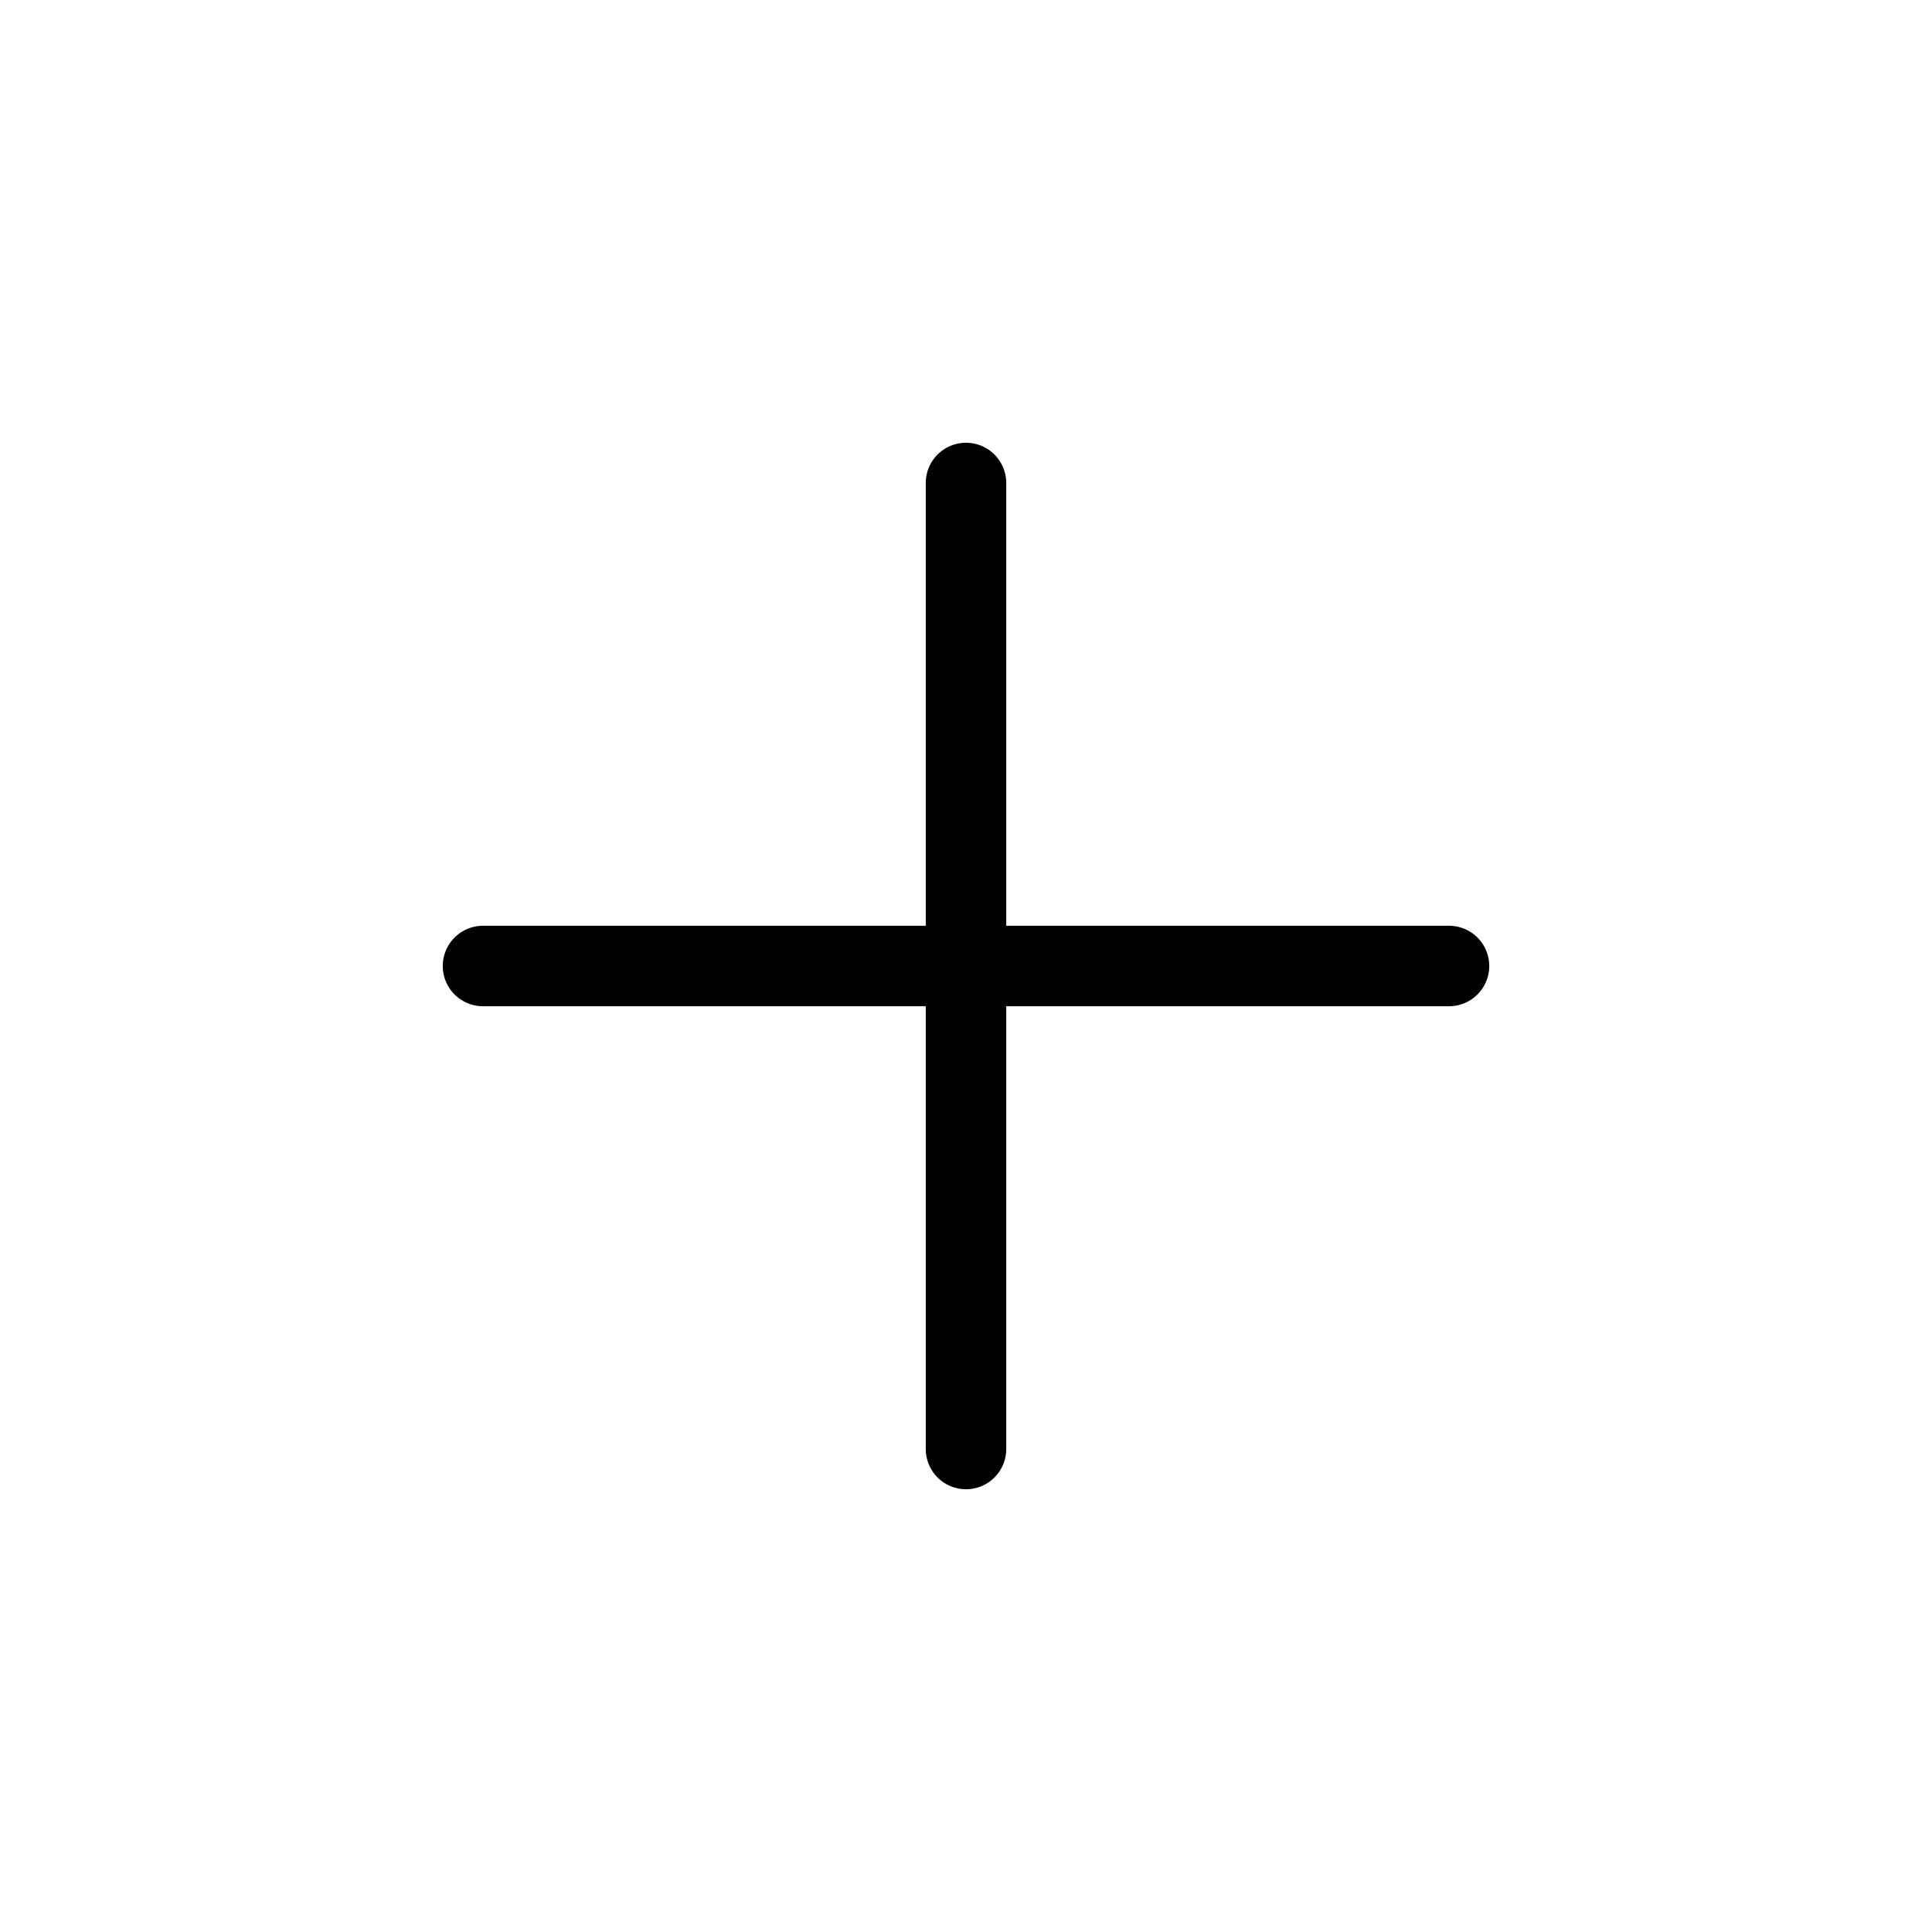
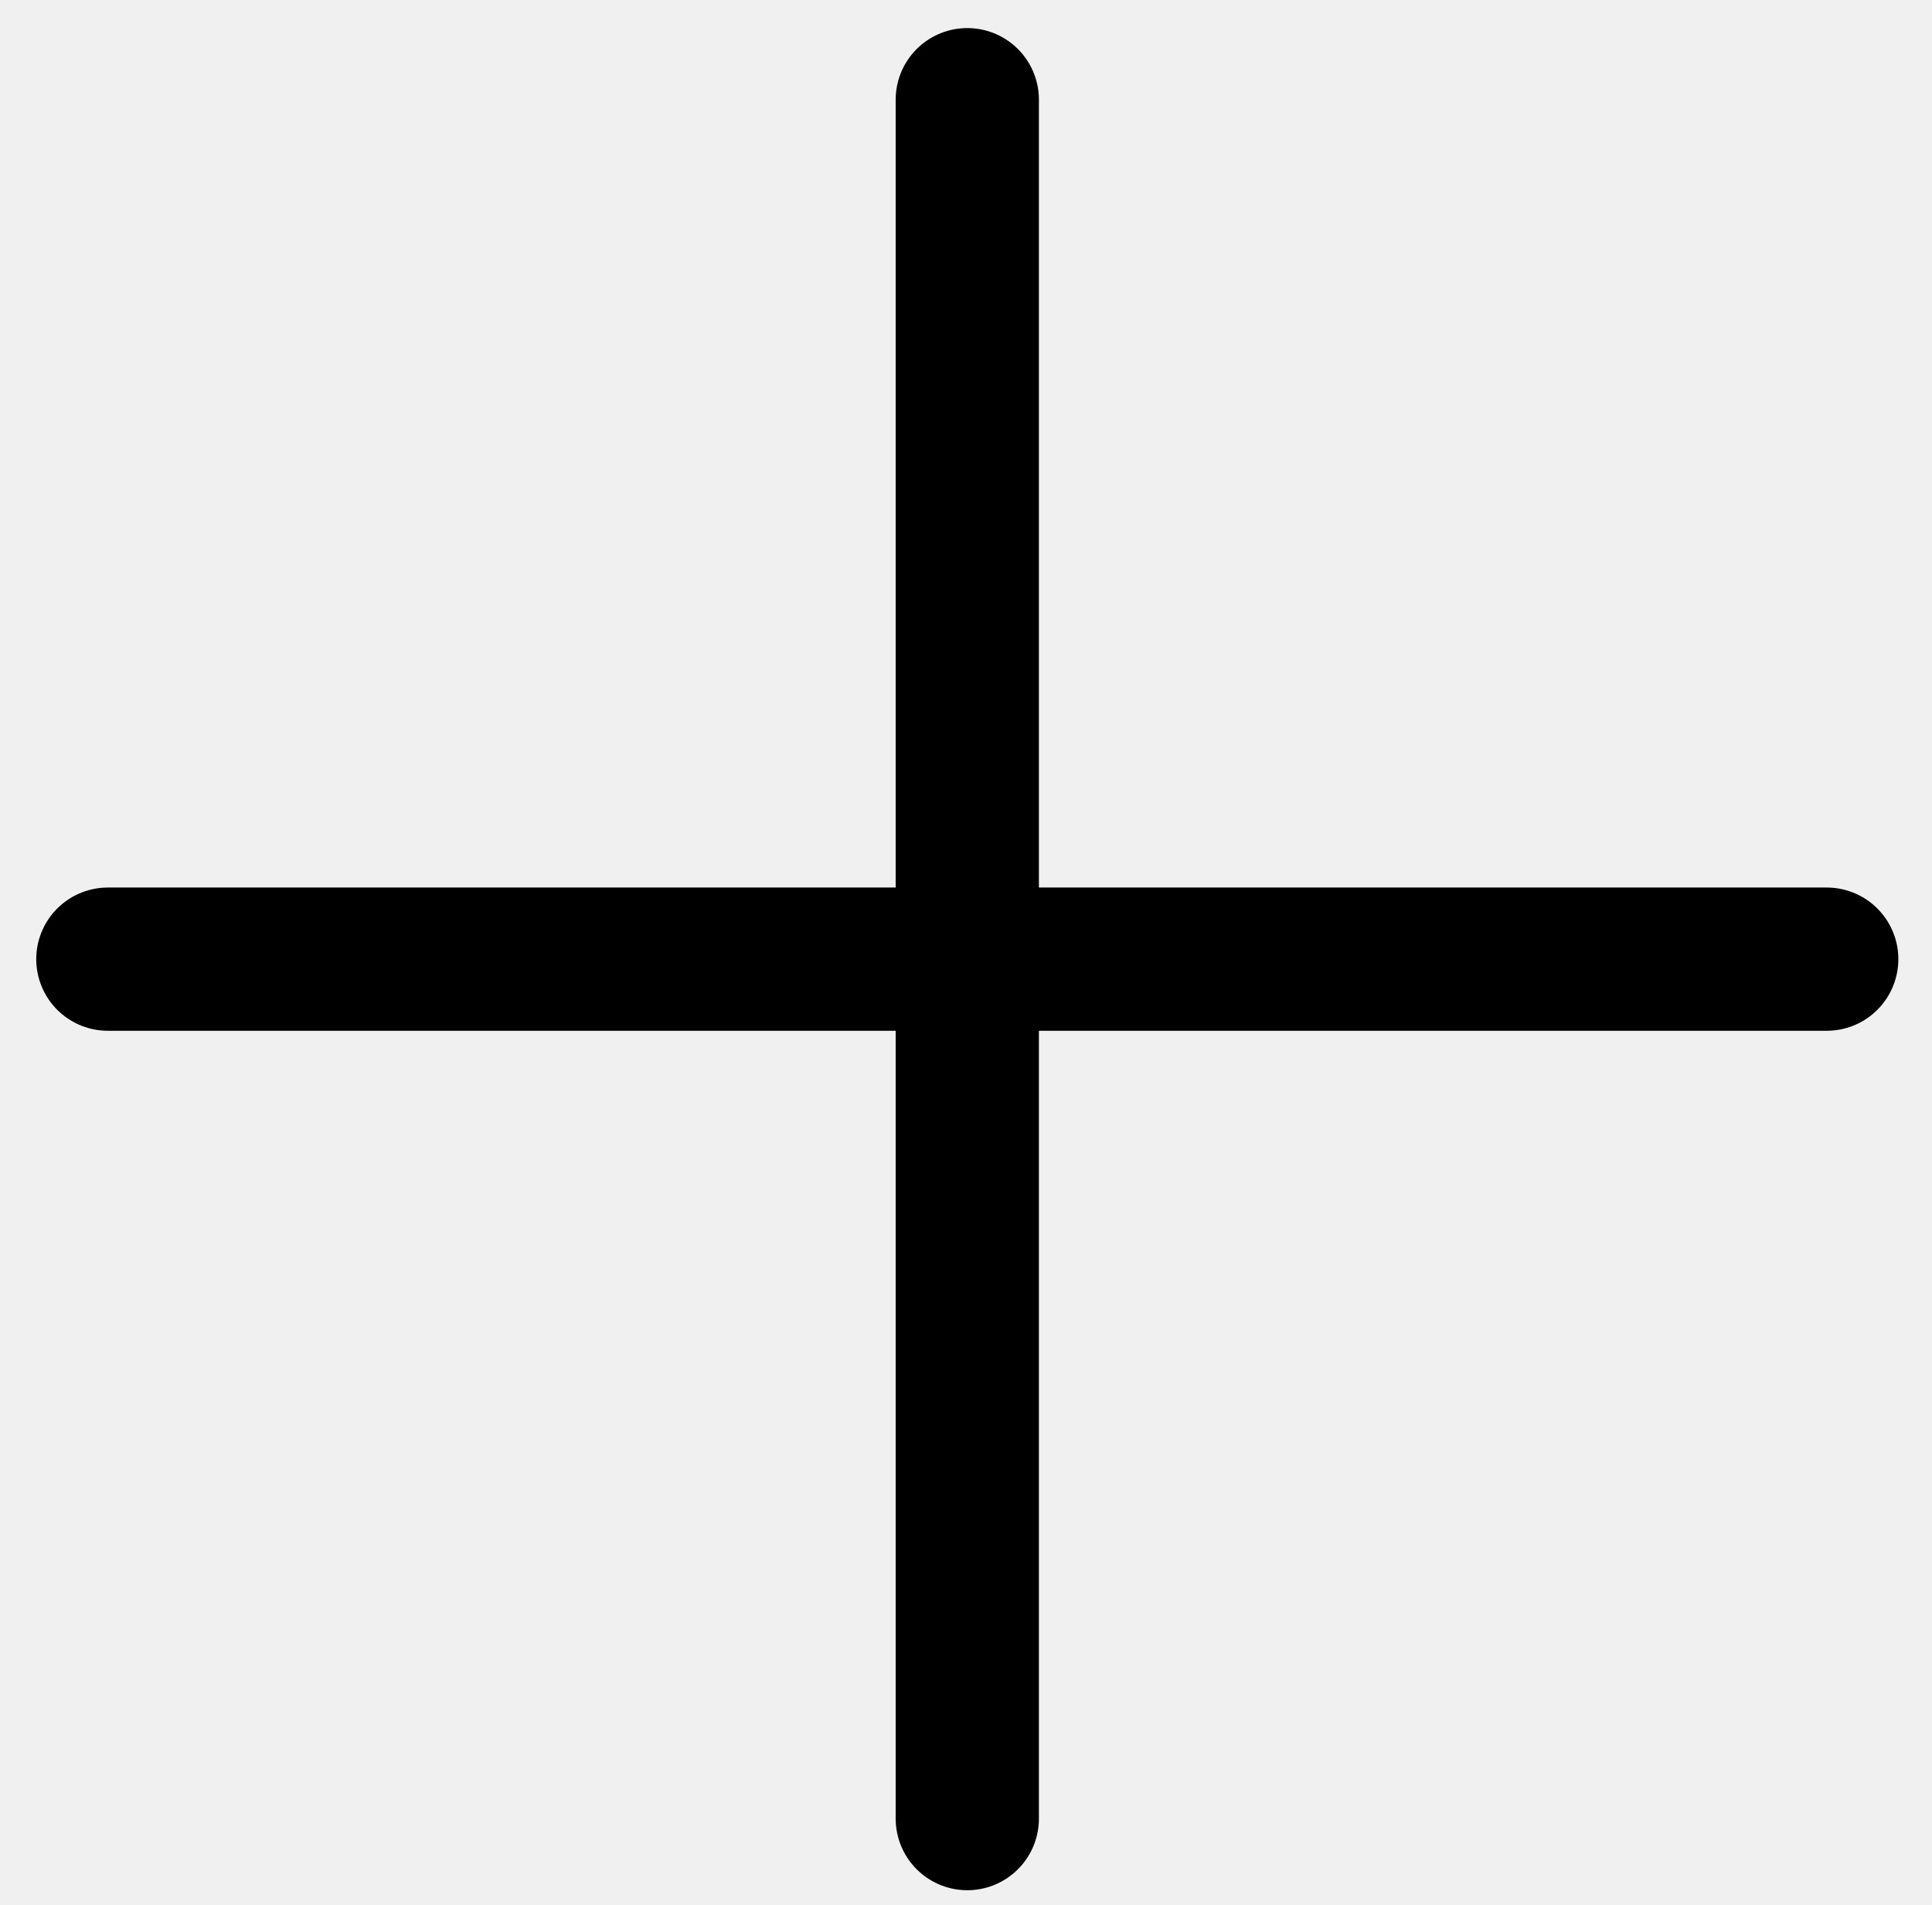
- <svg xmlns="http://www.w3.org/2000/svg" width="800px" height="800px" viewBox="0 0 24 24" fill="none">
-   <rect width="24" height="24" fill="white" />
-   <path d="M12 6V18" stroke="#000000" stroke-linecap="round" stroke-linejoin="round" />
-   <path d="M6 12H18" stroke="#000000" stroke-linecap="round" stroke-linejoin="round" />
+ <svg xmlns="http://www.w3.org/2000/svg" style="max-height: 500px" fill="none" viewBox="5.247 5.304 13.488 13.296" width="13.488" height="13.296">
+   <rect fill="none" height="24" width="24" />
+   <path stroke-linejoin="round" stroke-linecap="round" stroke="#000000" d="M12 6V18" />
+   <path stroke-linejoin="round" stroke-linecap="round" stroke="#000000" d="M6 12H18" />
</svg>
